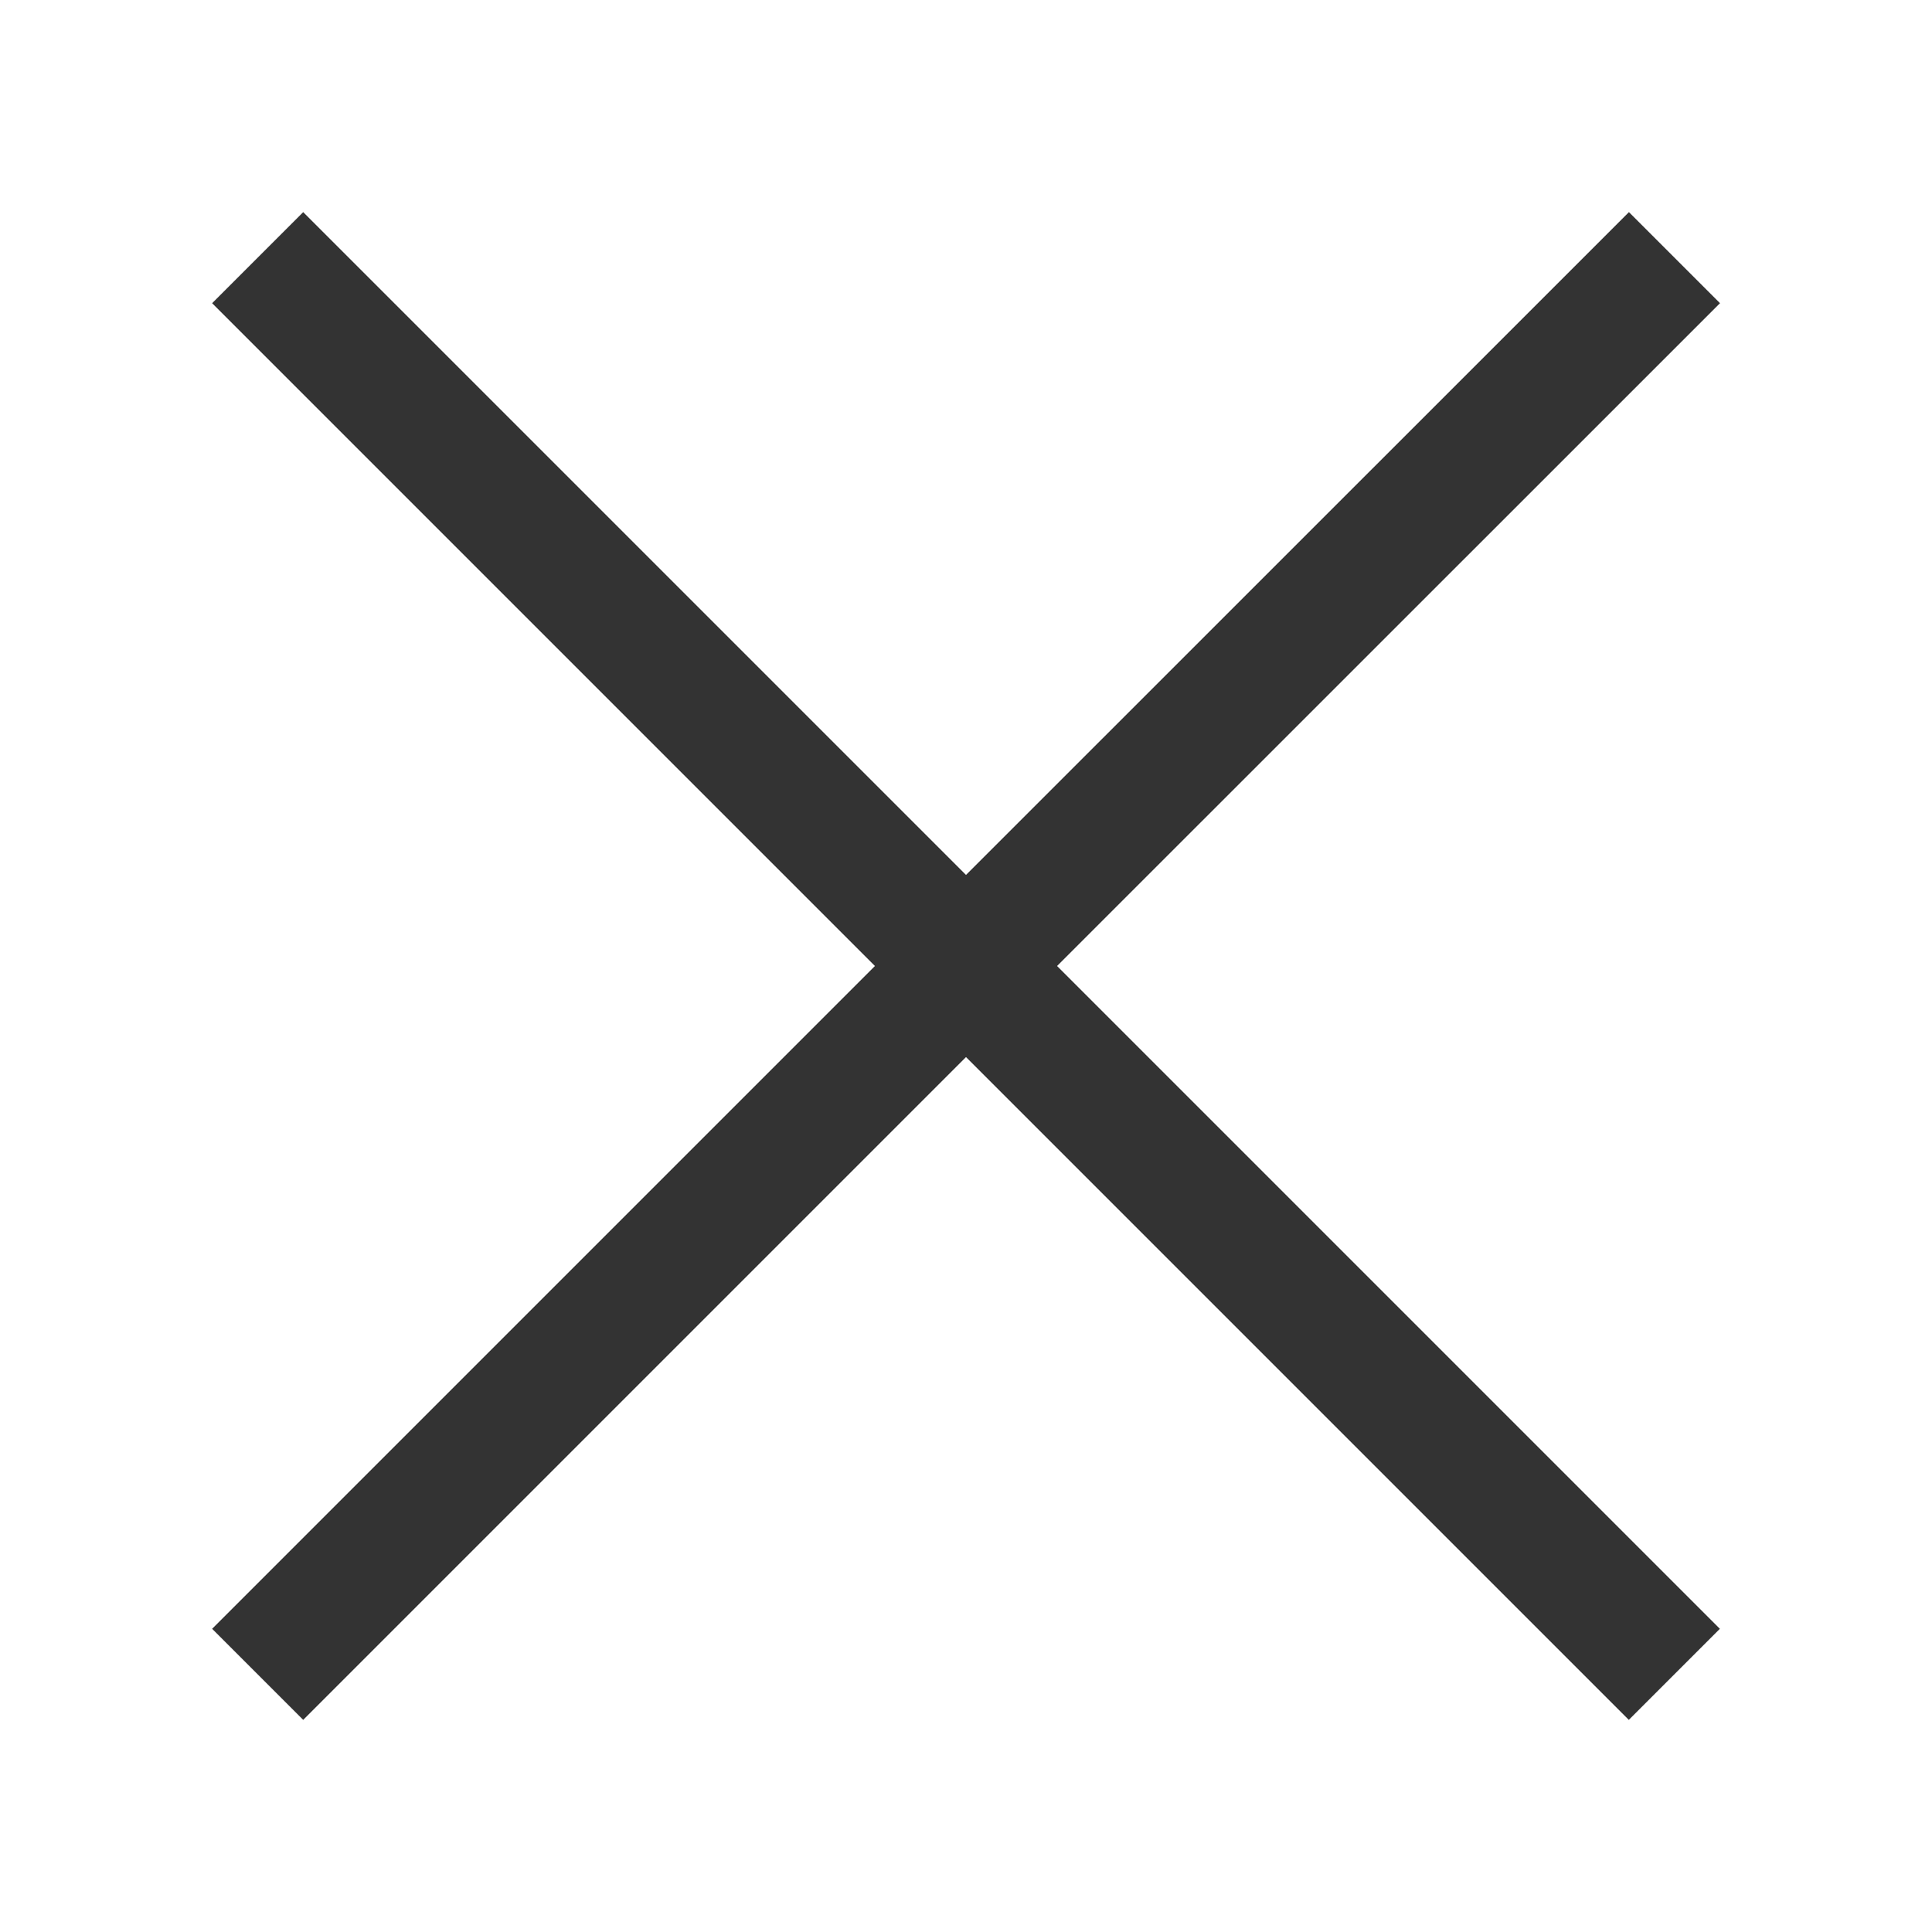
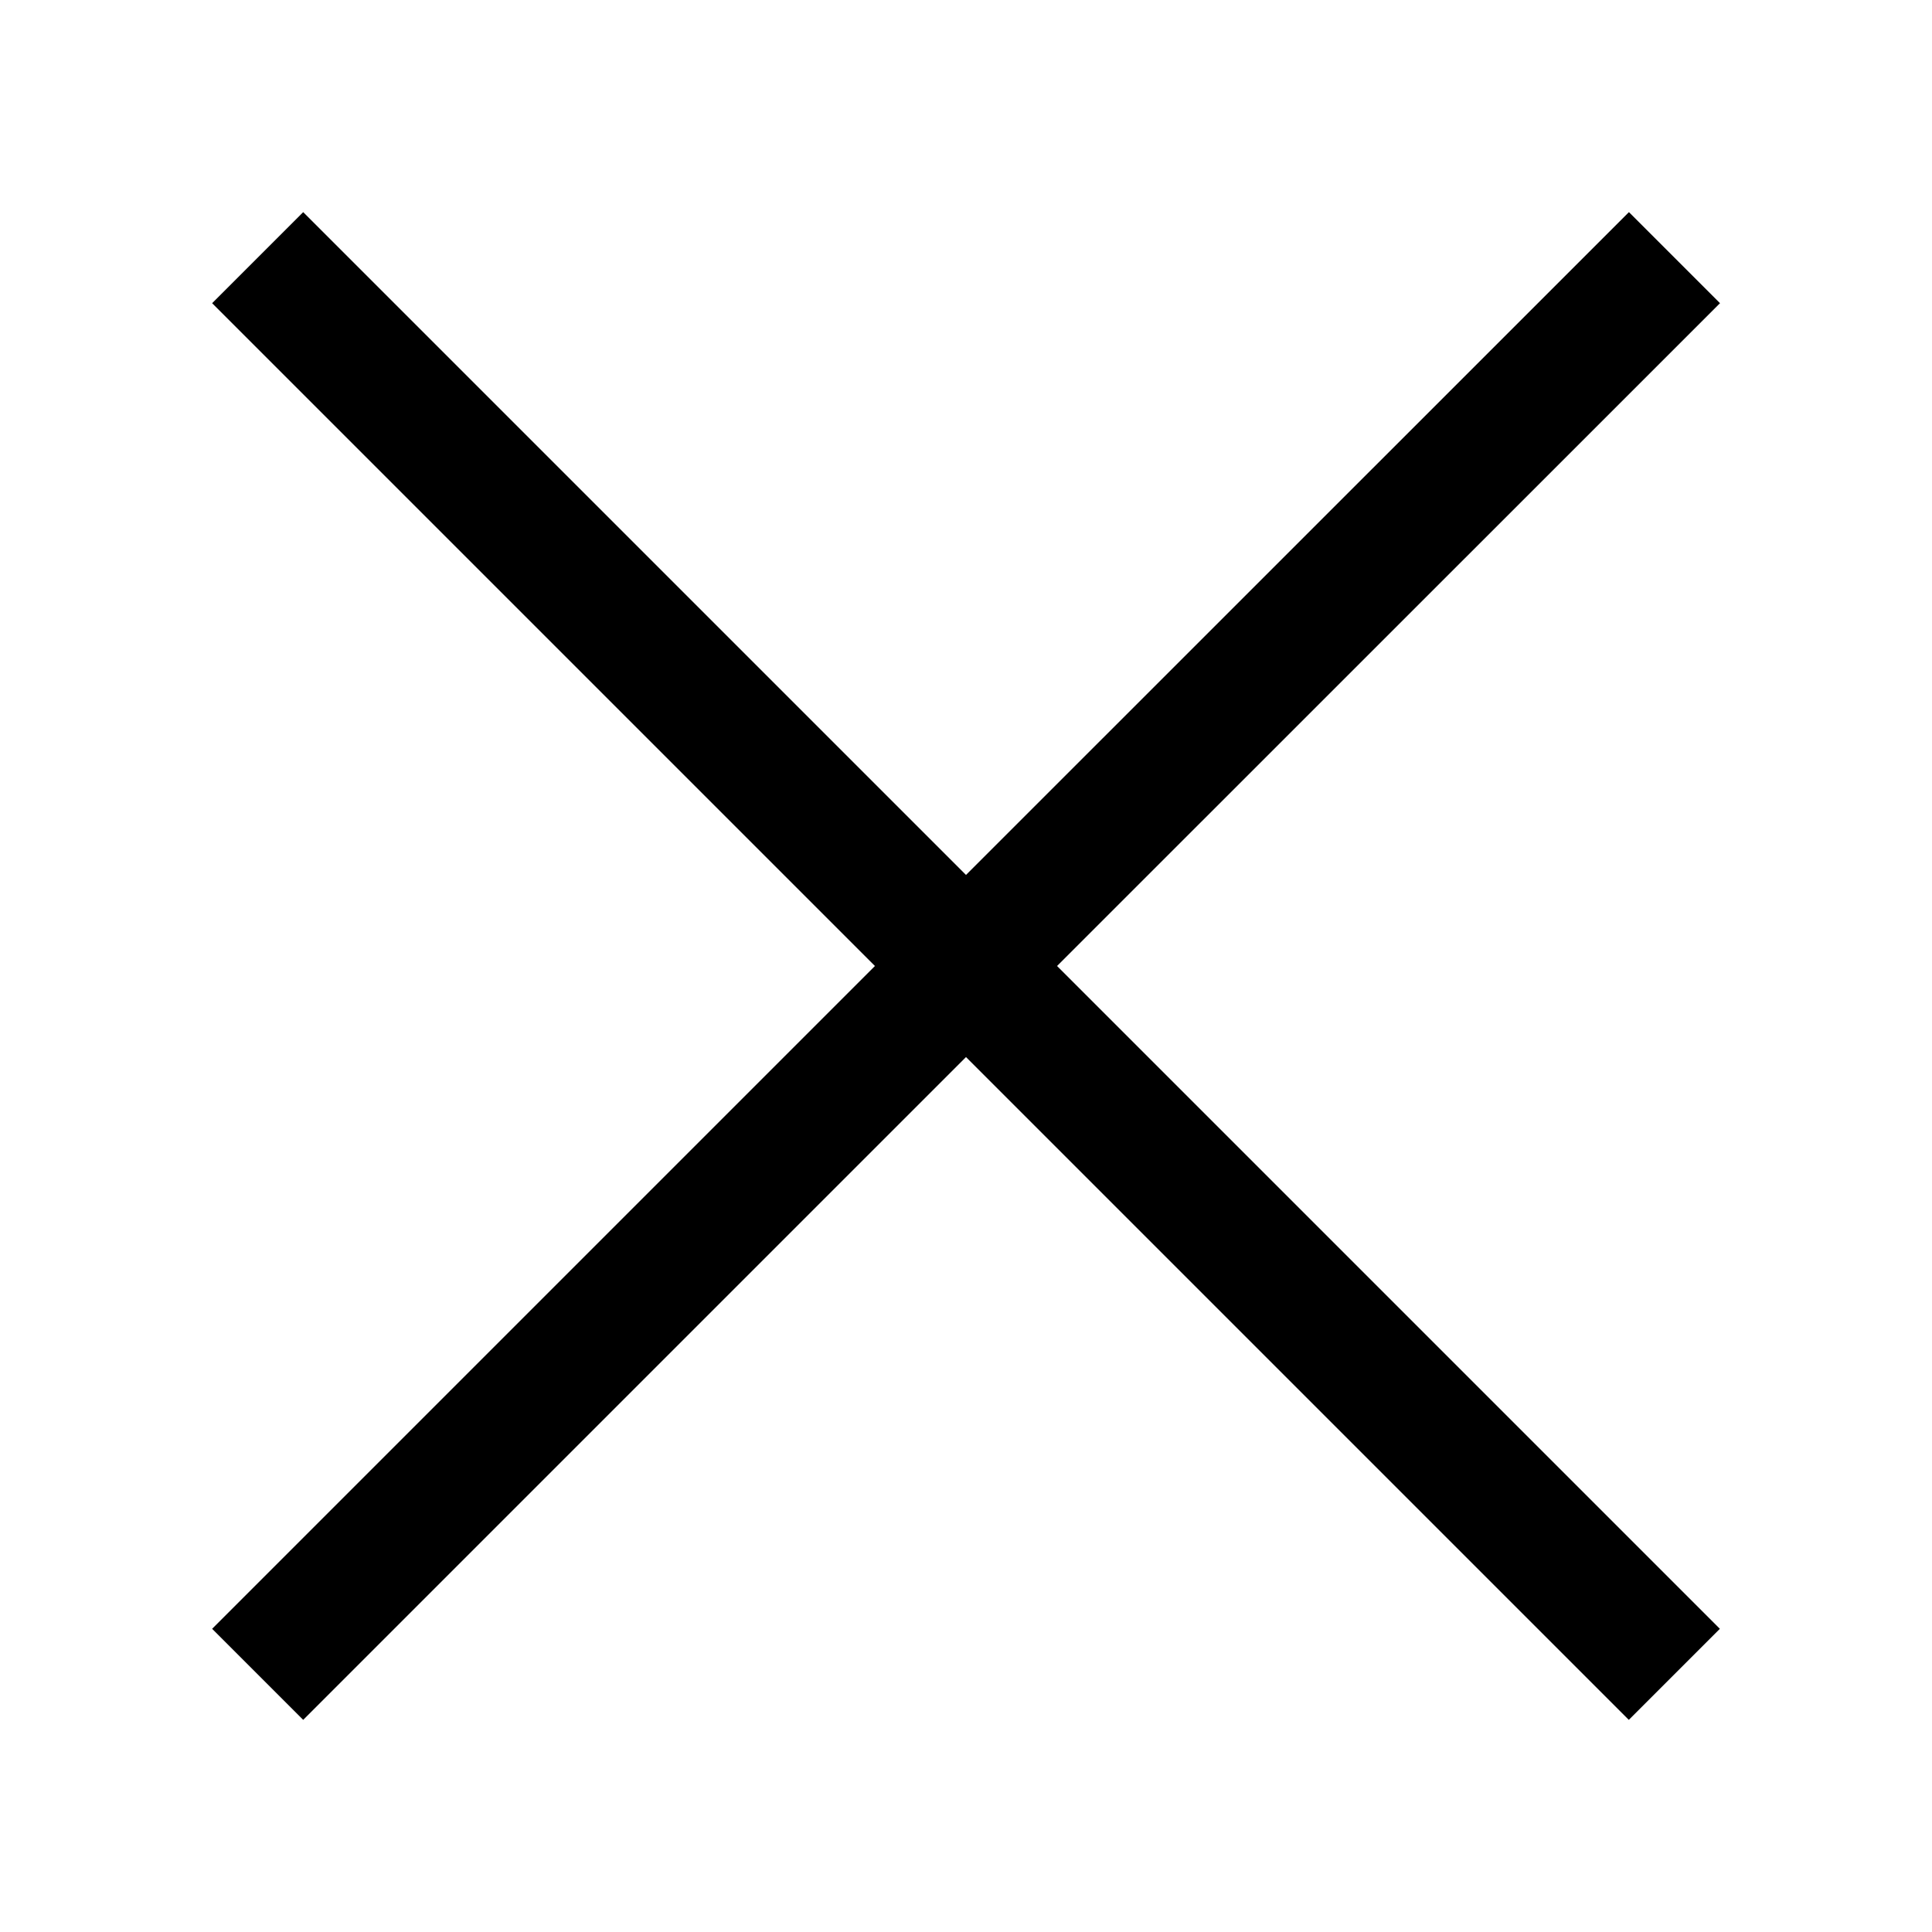
<svg xmlns="http://www.w3.org/2000/svg" width="15" height="15" viewBox="0 0 15 15">
  <defs>
-     <style>.a{fill:none;}.b{clip-path:url(#a);}.c{fill:#333;}</style>
+     <style>.a{fill:none;}.b{clip-path:url(#a);}</style>
    <clipPath id="a">
      <rect class="a" width="15" height="15" />
    </clipPath>
  </defs>
  <g class="b">
-     <path class="c" d="M1116.854,150.854l-.707-.707L1111,155.293l-5.146-5.146-.707.707,5.146,5.146-5.146,5.146.707.707,5.146-5.146,5.146,5.146.707-.707L1111.707,156Z" transform="translate(-1103.5 -148.5)" />
+     <path d="M1116.854,150.854l-.707-.707L1111,155.293l-5.146-5.146-.707.707,5.146,5.146-5.146,5.146.707.707,5.146-5.146,5.146,5.146.707-.707L1111.707,156Z" transform="translate(-1103.5 -148.5)" />
  </g>
</svg>
